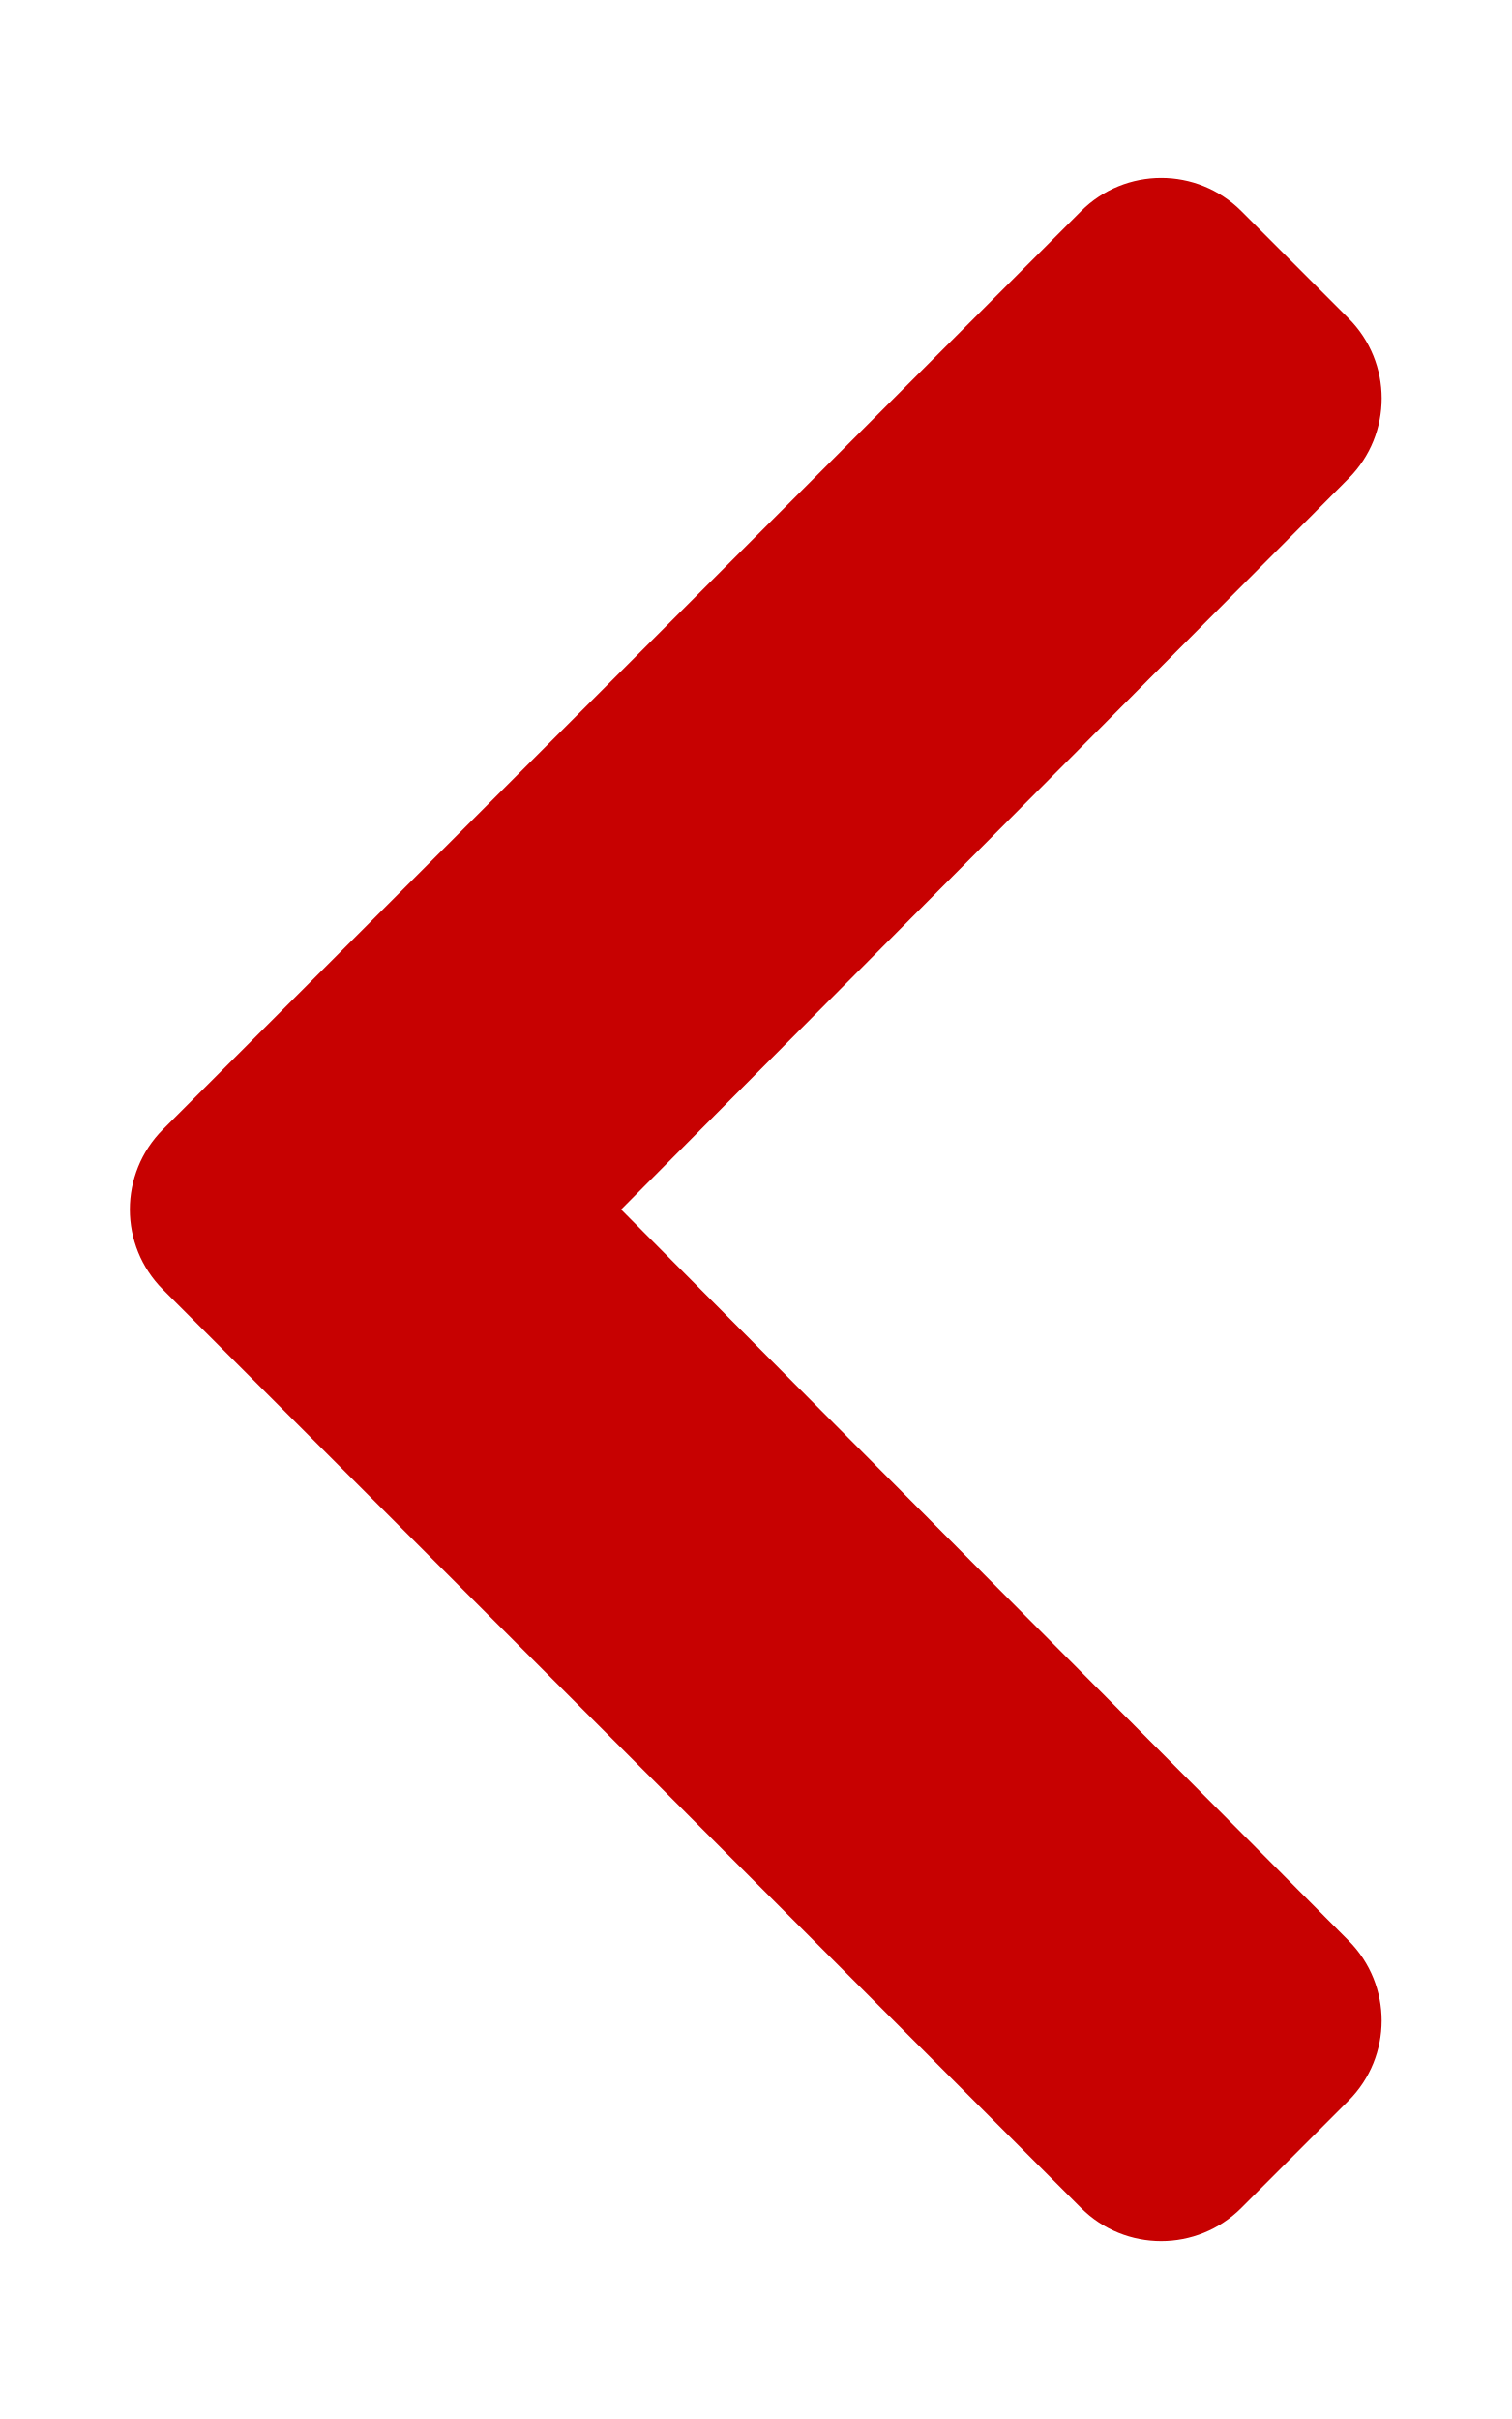
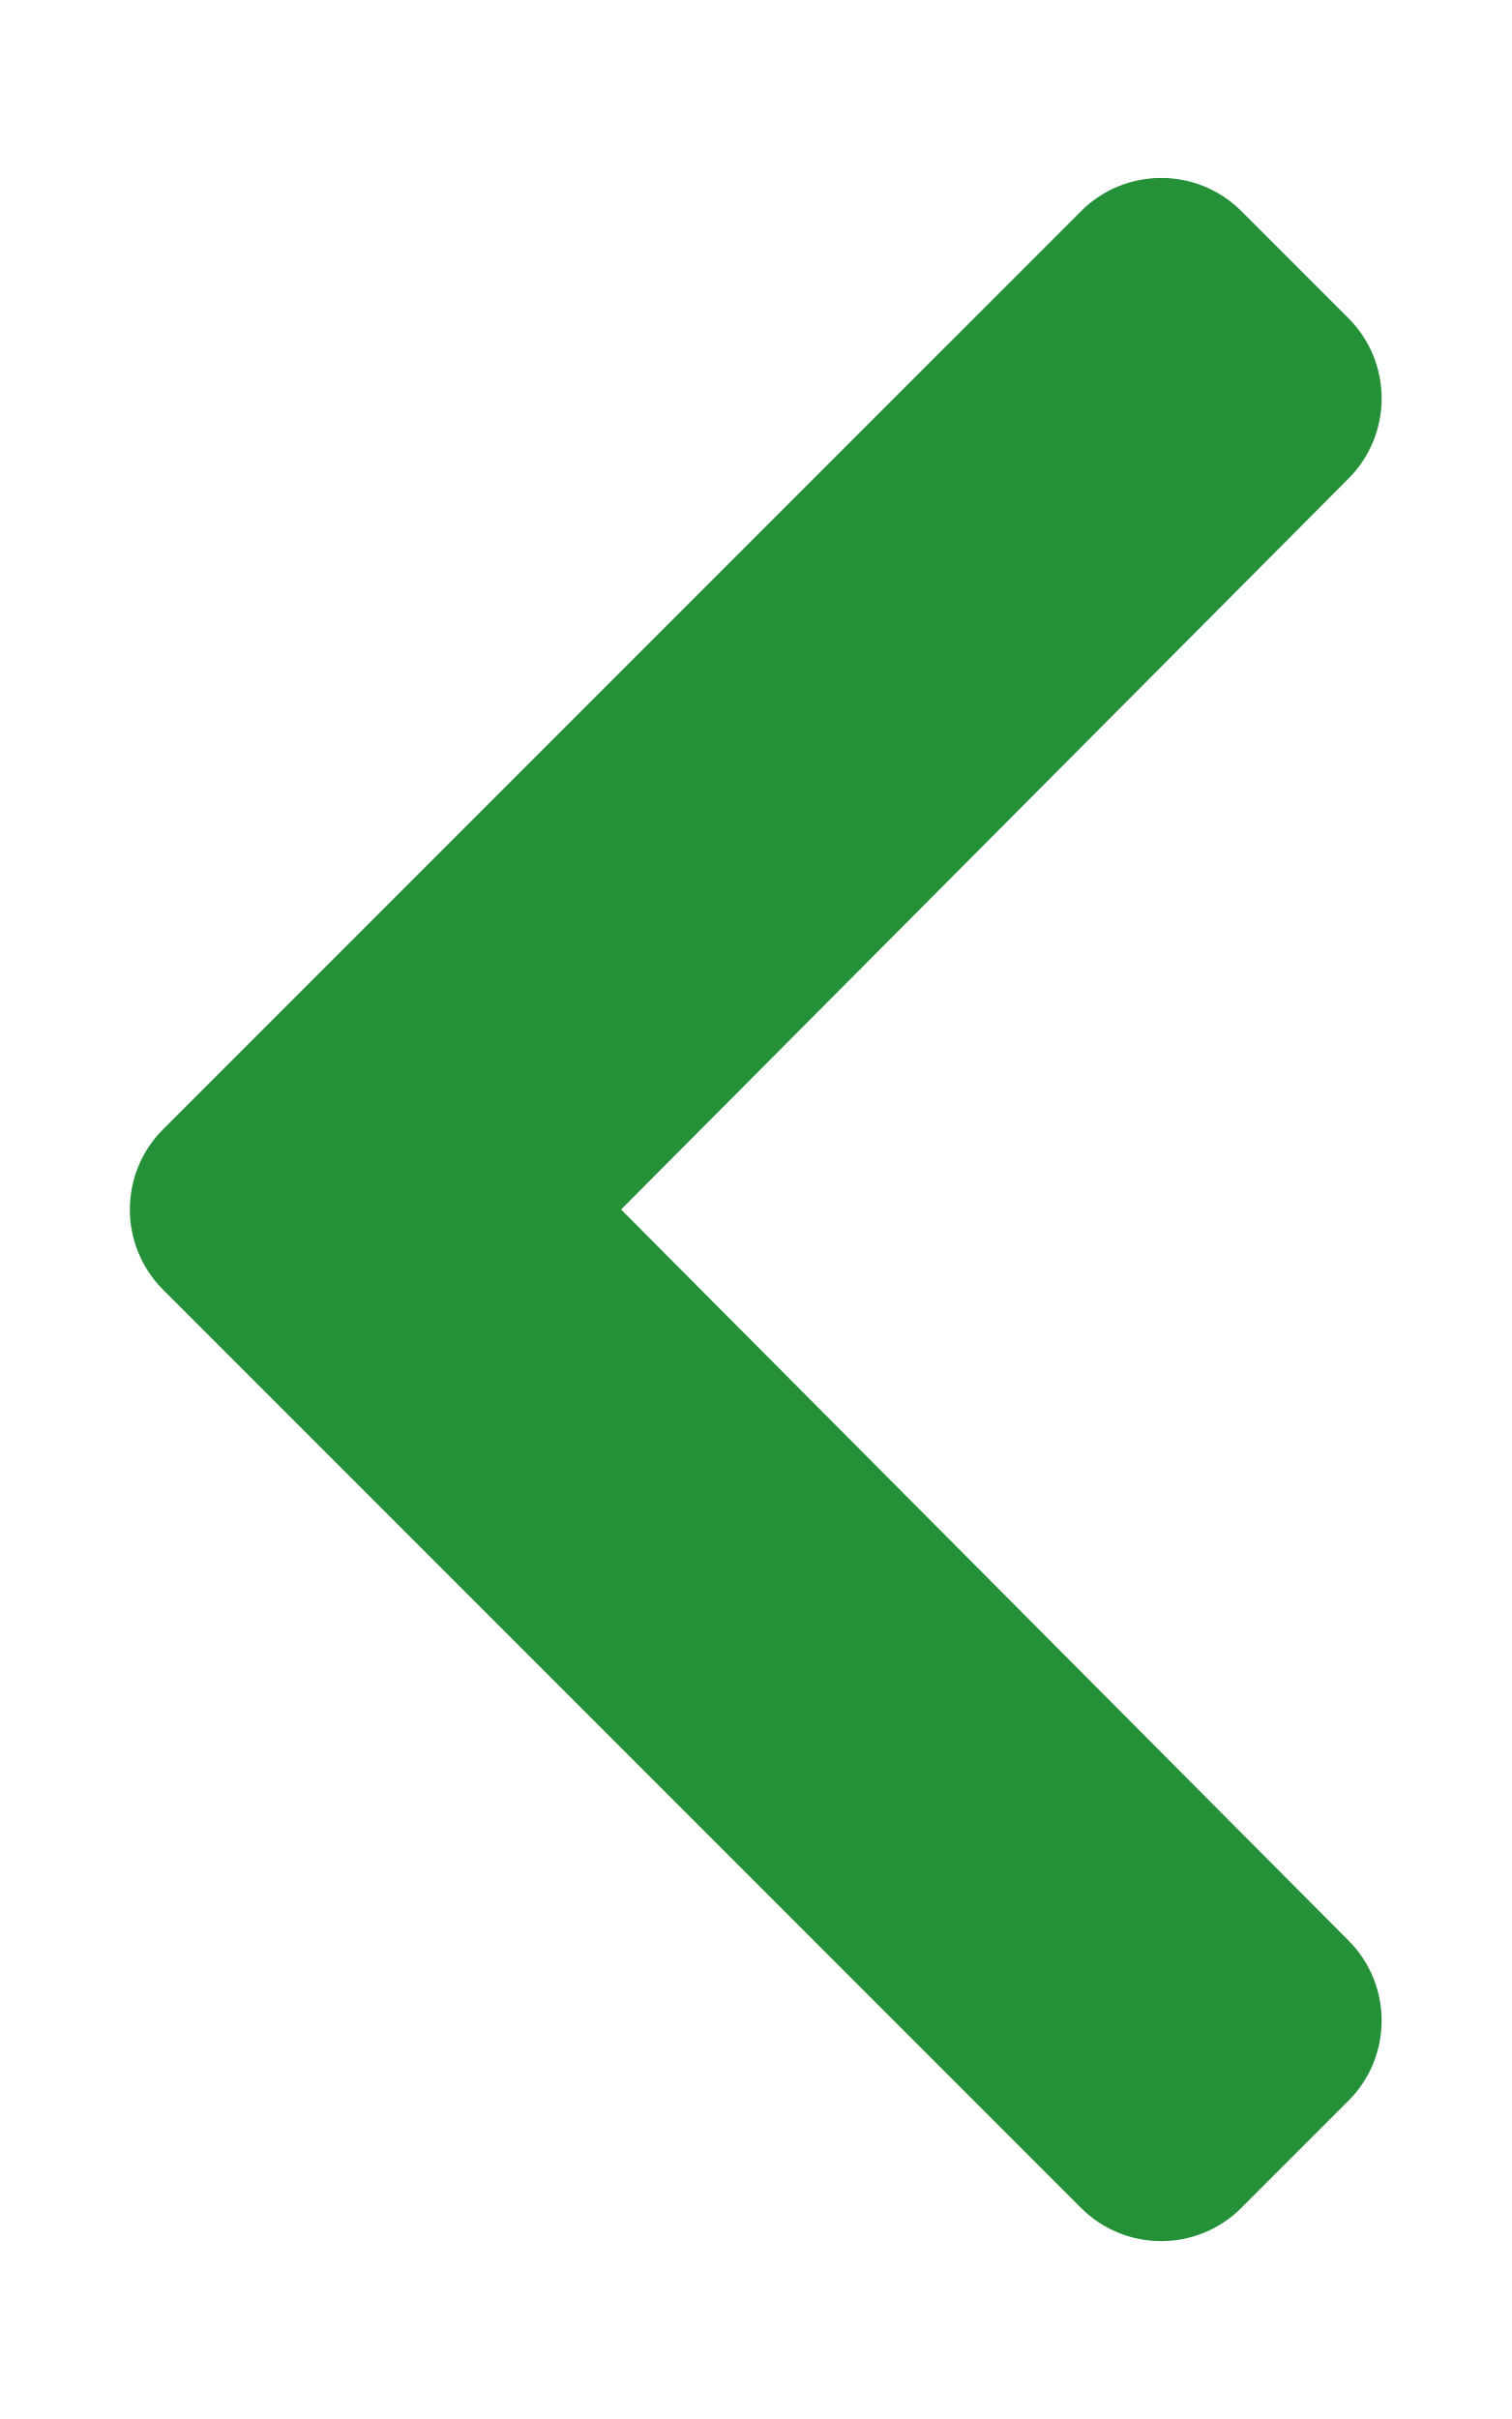
<svg xmlns="http://www.w3.org/2000/svg" aria-hidden="true" focusable="false" data-prefix="fas" data-icon="chevron-left" class="svg-inline--fa fa-chevron-left fa-w-10" role="img" viewBox="0 0 320 512">
-   <path fill="#c70101" d="M34.52 239.03L228.87 44.69c9.37-9.37 24.57-9.37 33.94 0l22.67 22.67c9.36 9.36 9.37 24.52.04 33.9L131.49 256l154.02 154.75c9.34 9.38 9.32 24.54-.04 33.9l-22.67 22.67c-9.37 9.37-24.57 9.37-33.94 0L34.52 272.97c-9.37-9.37-9.37-24.57 0-33.94z" />
+   <path fill="#249038" d="M34.52 239.03L228.87 44.69c9.37-9.37 24.57-9.37 33.94 0l22.67 22.67c9.36 9.36 9.37 24.52.04 33.9L131.49 256l154.02 154.75c9.34 9.38 9.32 24.54-.04 33.9l-22.67 22.67c-9.37 9.37-24.57 9.37-33.94 0L34.52 272.97c-9.37-9.37-9.37-24.57 0-33.94z" />
</svg>
